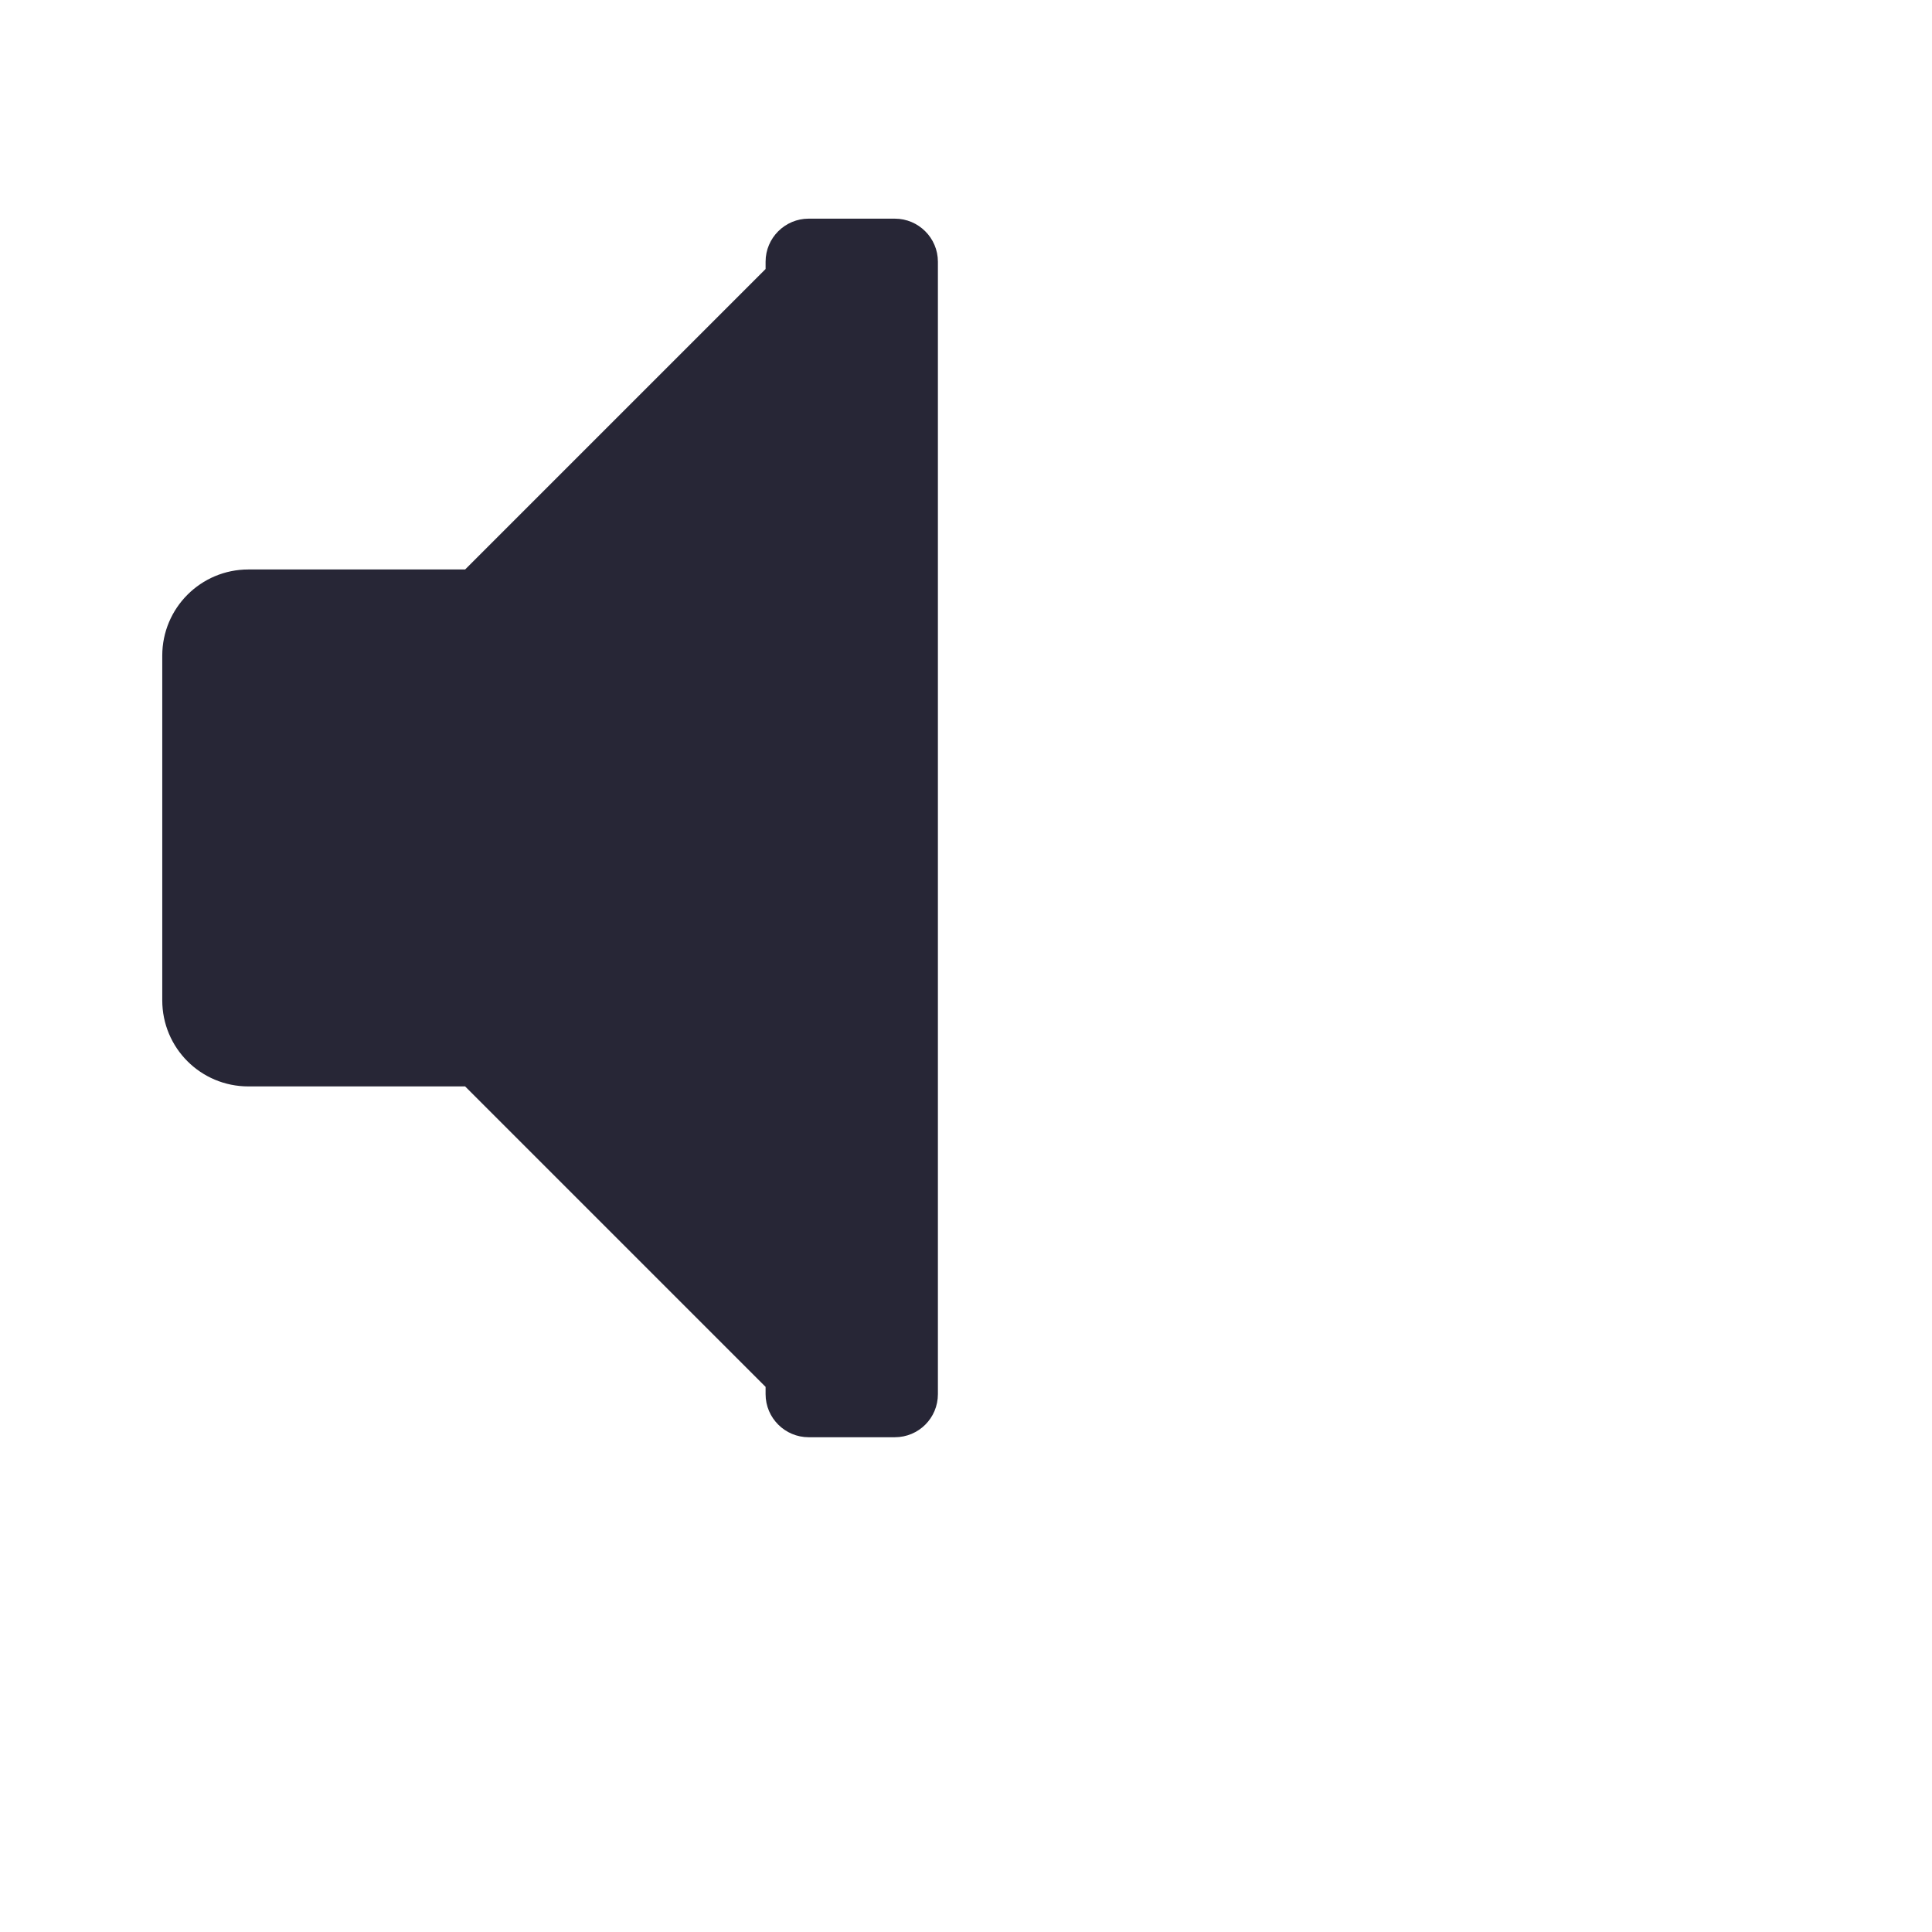
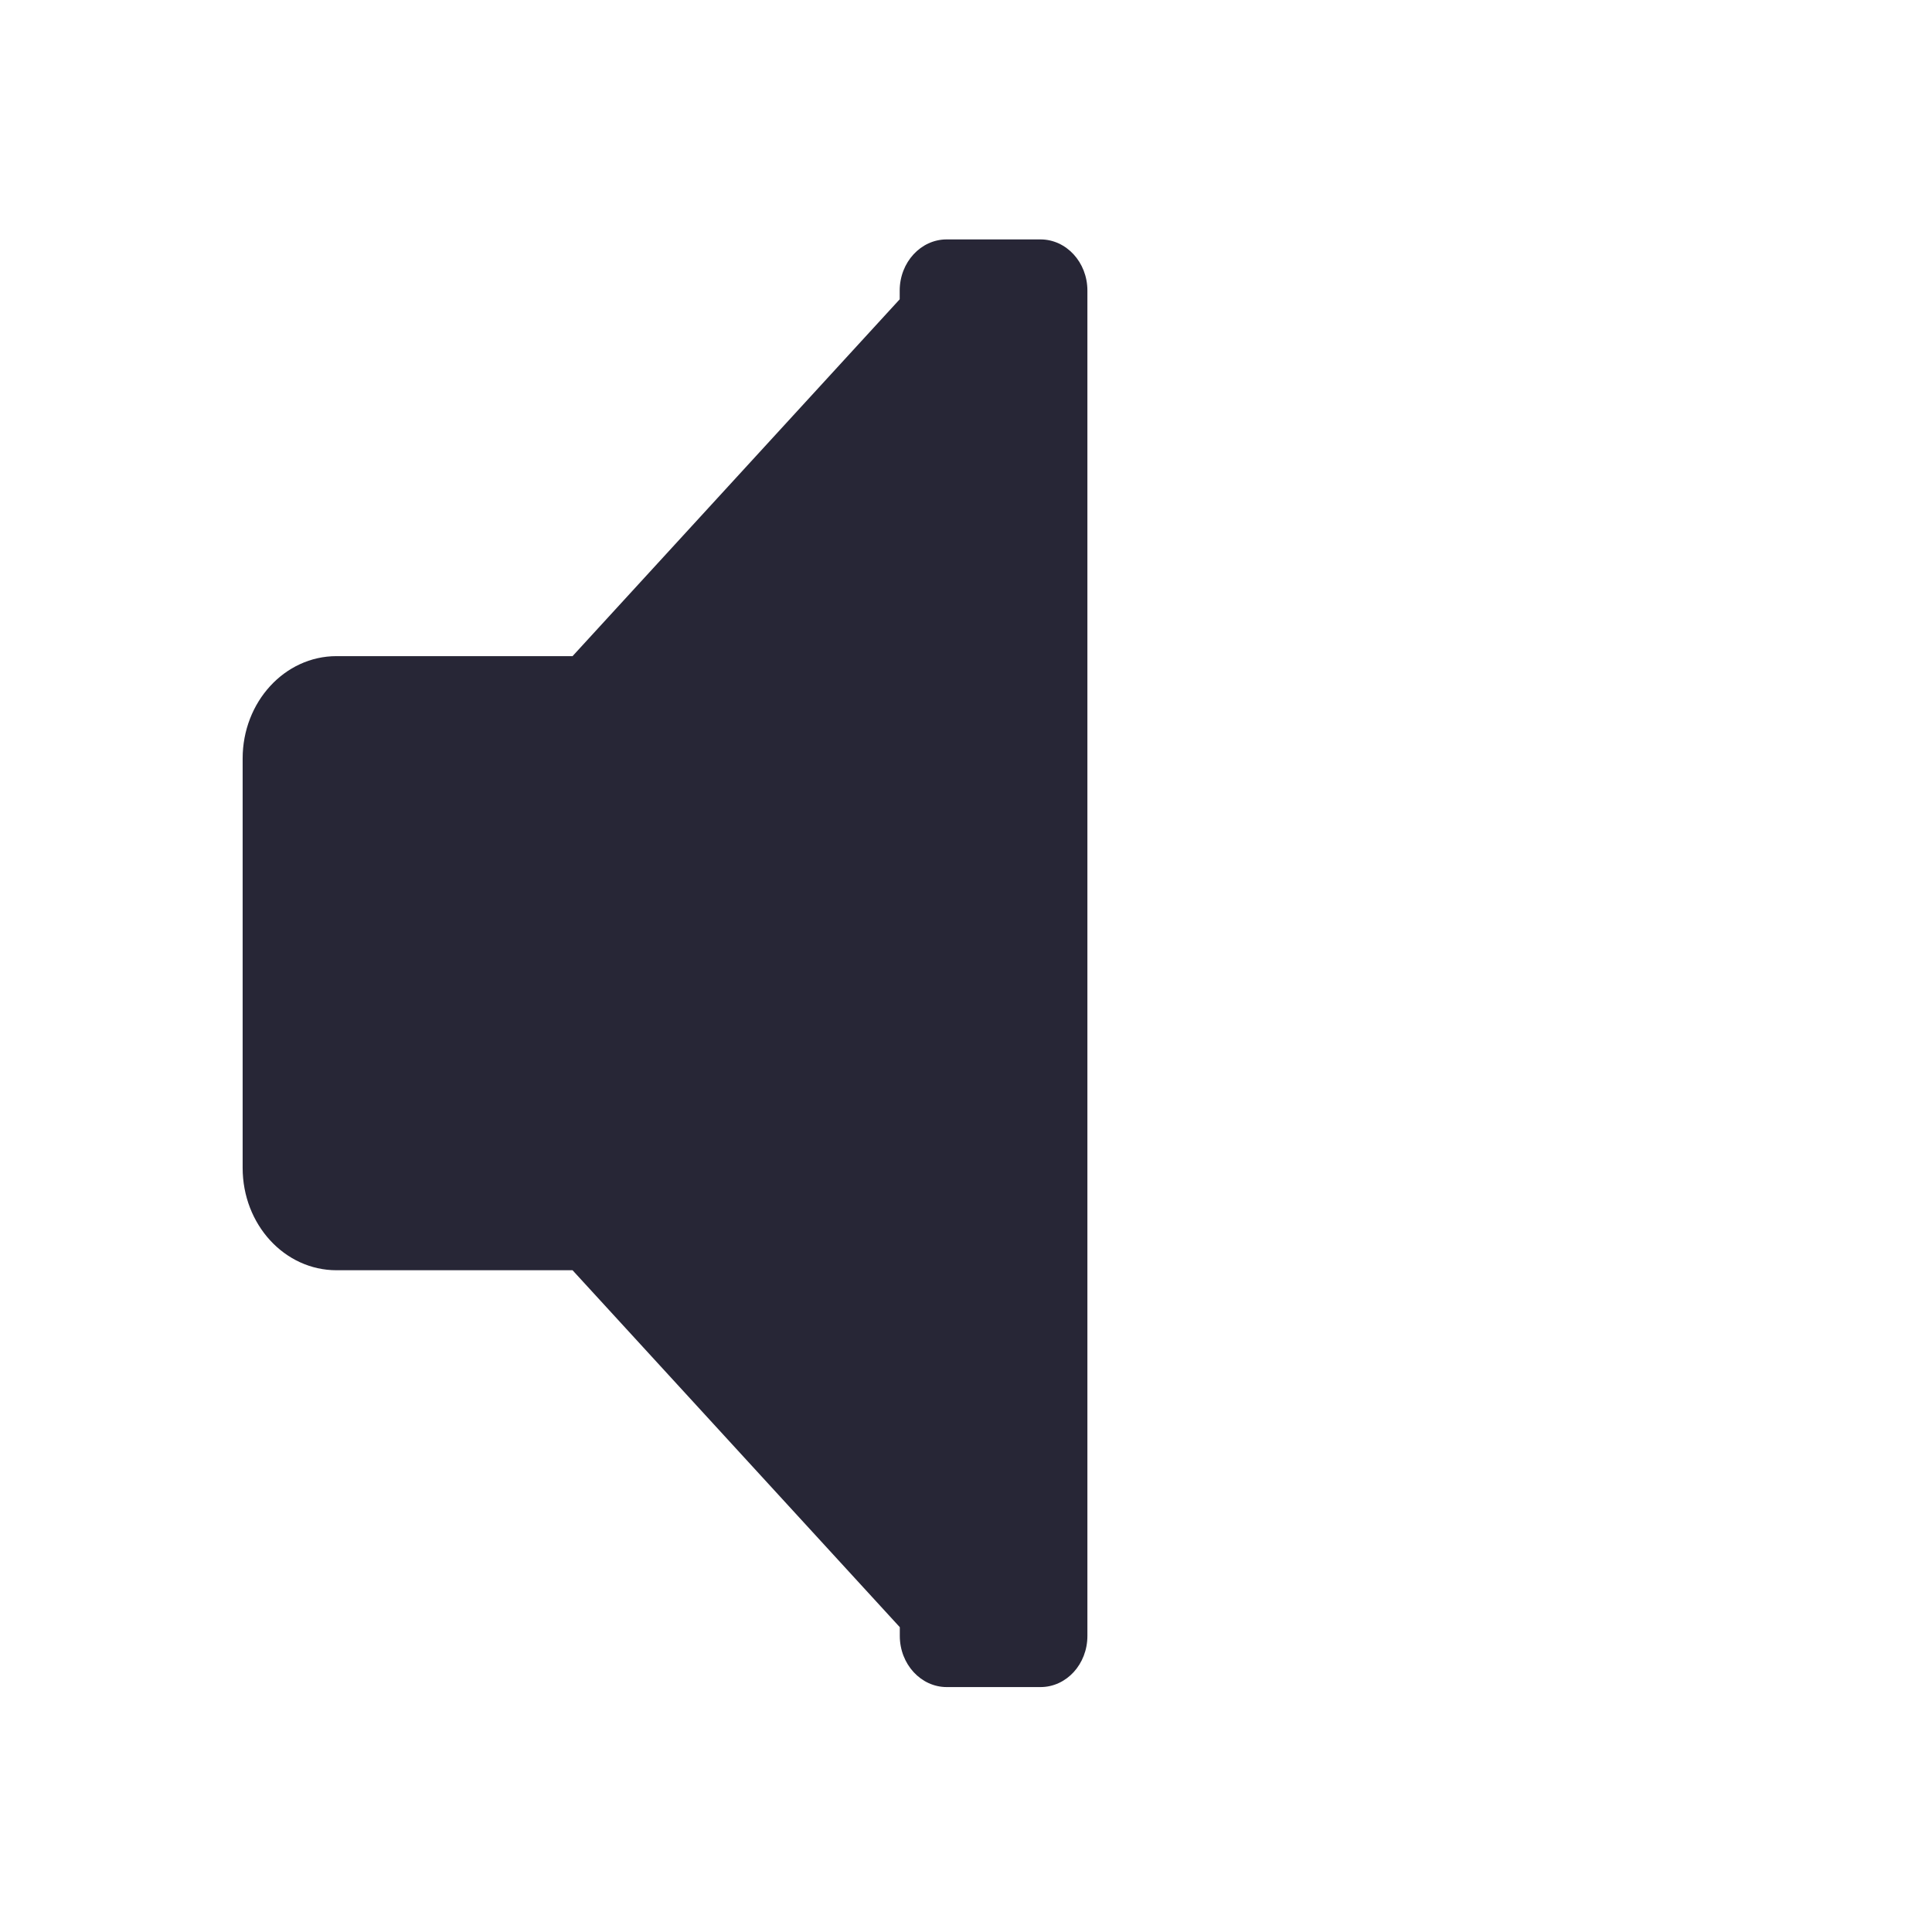
- <svg xmlns="http://www.w3.org/2000/svg" style="width:308px;height:308px;" version="1.1" id="图形" x="0px" y="0px" width="1024px" height="1024px" viewBox="0 0 1024 1024" enable-background="new 0 0 1024 1024" xml:space="preserve">
-   <path fill="#272636" d="M474.277,115.89h-45.668c-12.531,0-22.832,10.188-22.832,22.832v3.863L246.531,301.831H131.668  c-25.293,0-45.668,20.493-45.668,45.668V530.16c0,25.289,20.375,45.664,45.668,45.664h114.863L405.777,735.07v3.863  c0,12.648,10.301,22.832,22.832,22.832h45.668c12.645,0,22.832-10.184,22.832-22.832V138.73c0-12.649-10.3-22.836-22.832-22.836l0,0  V115.89z" />
-   <path fill="#272636" d="M463.598,522.288" />
+ <svg xmlns="http://www.w3.org/2000/svg" version="1.1" id="图形" x="0px" y="0px" width="1000.636px" height="1000.678px" viewBox="15.167 -16.333 1000.636 1000.678" enable-background="new 15.167 -16.333 1000.636 1000.678" xml:space="preserve">
+   <path fill="#272636" d="M554.081,107.672h-48.61c-13.344,0-24.305,11.84-24.305,26.511v4.505L311.72,323.513H189.454  c-26.9,0-48.61,23.796-48.61,53.022v212.03c0,29.341,21.71,53.022,48.61,53.022H311.72L481.219,826.47v4.505  c0,14.671,10.961,26.511,24.305,26.511h48.557c13.45,0,24.305-11.84,24.305-26.511V134.183  C578.386,119.454,567.425,107.672,554.081,107.672L554.081,107.672L554.081,107.672z" />
</svg>
